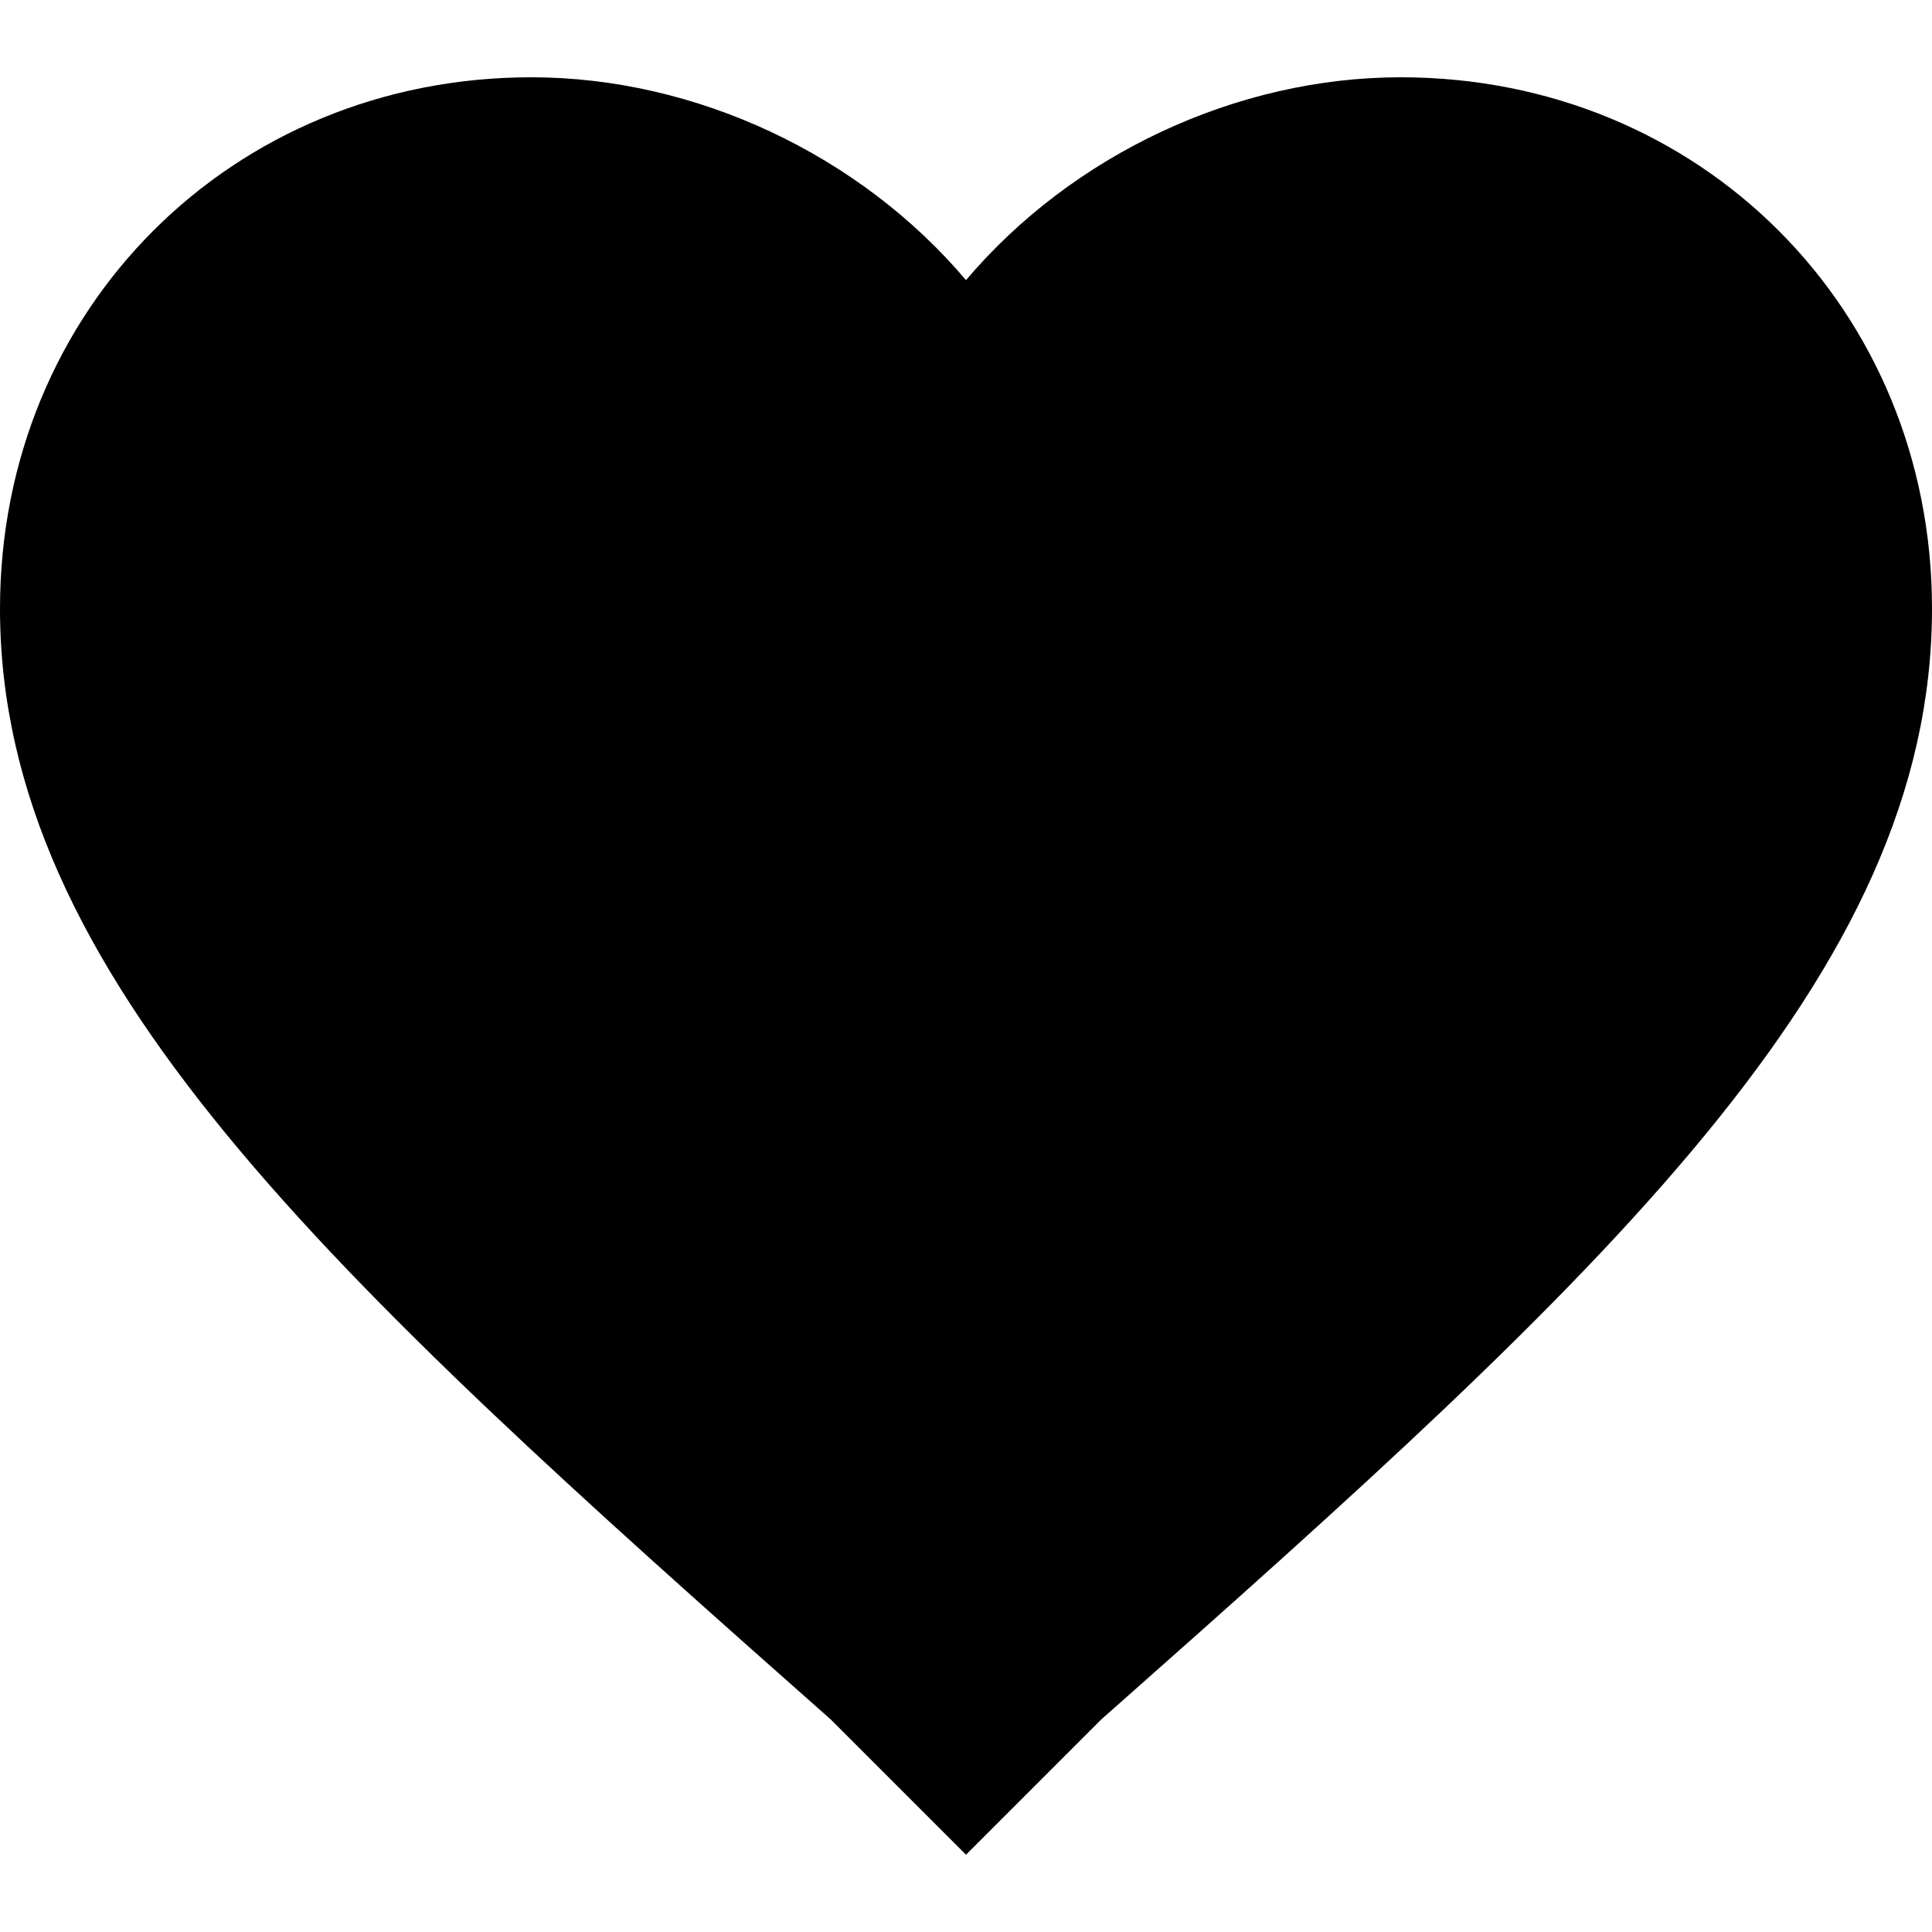
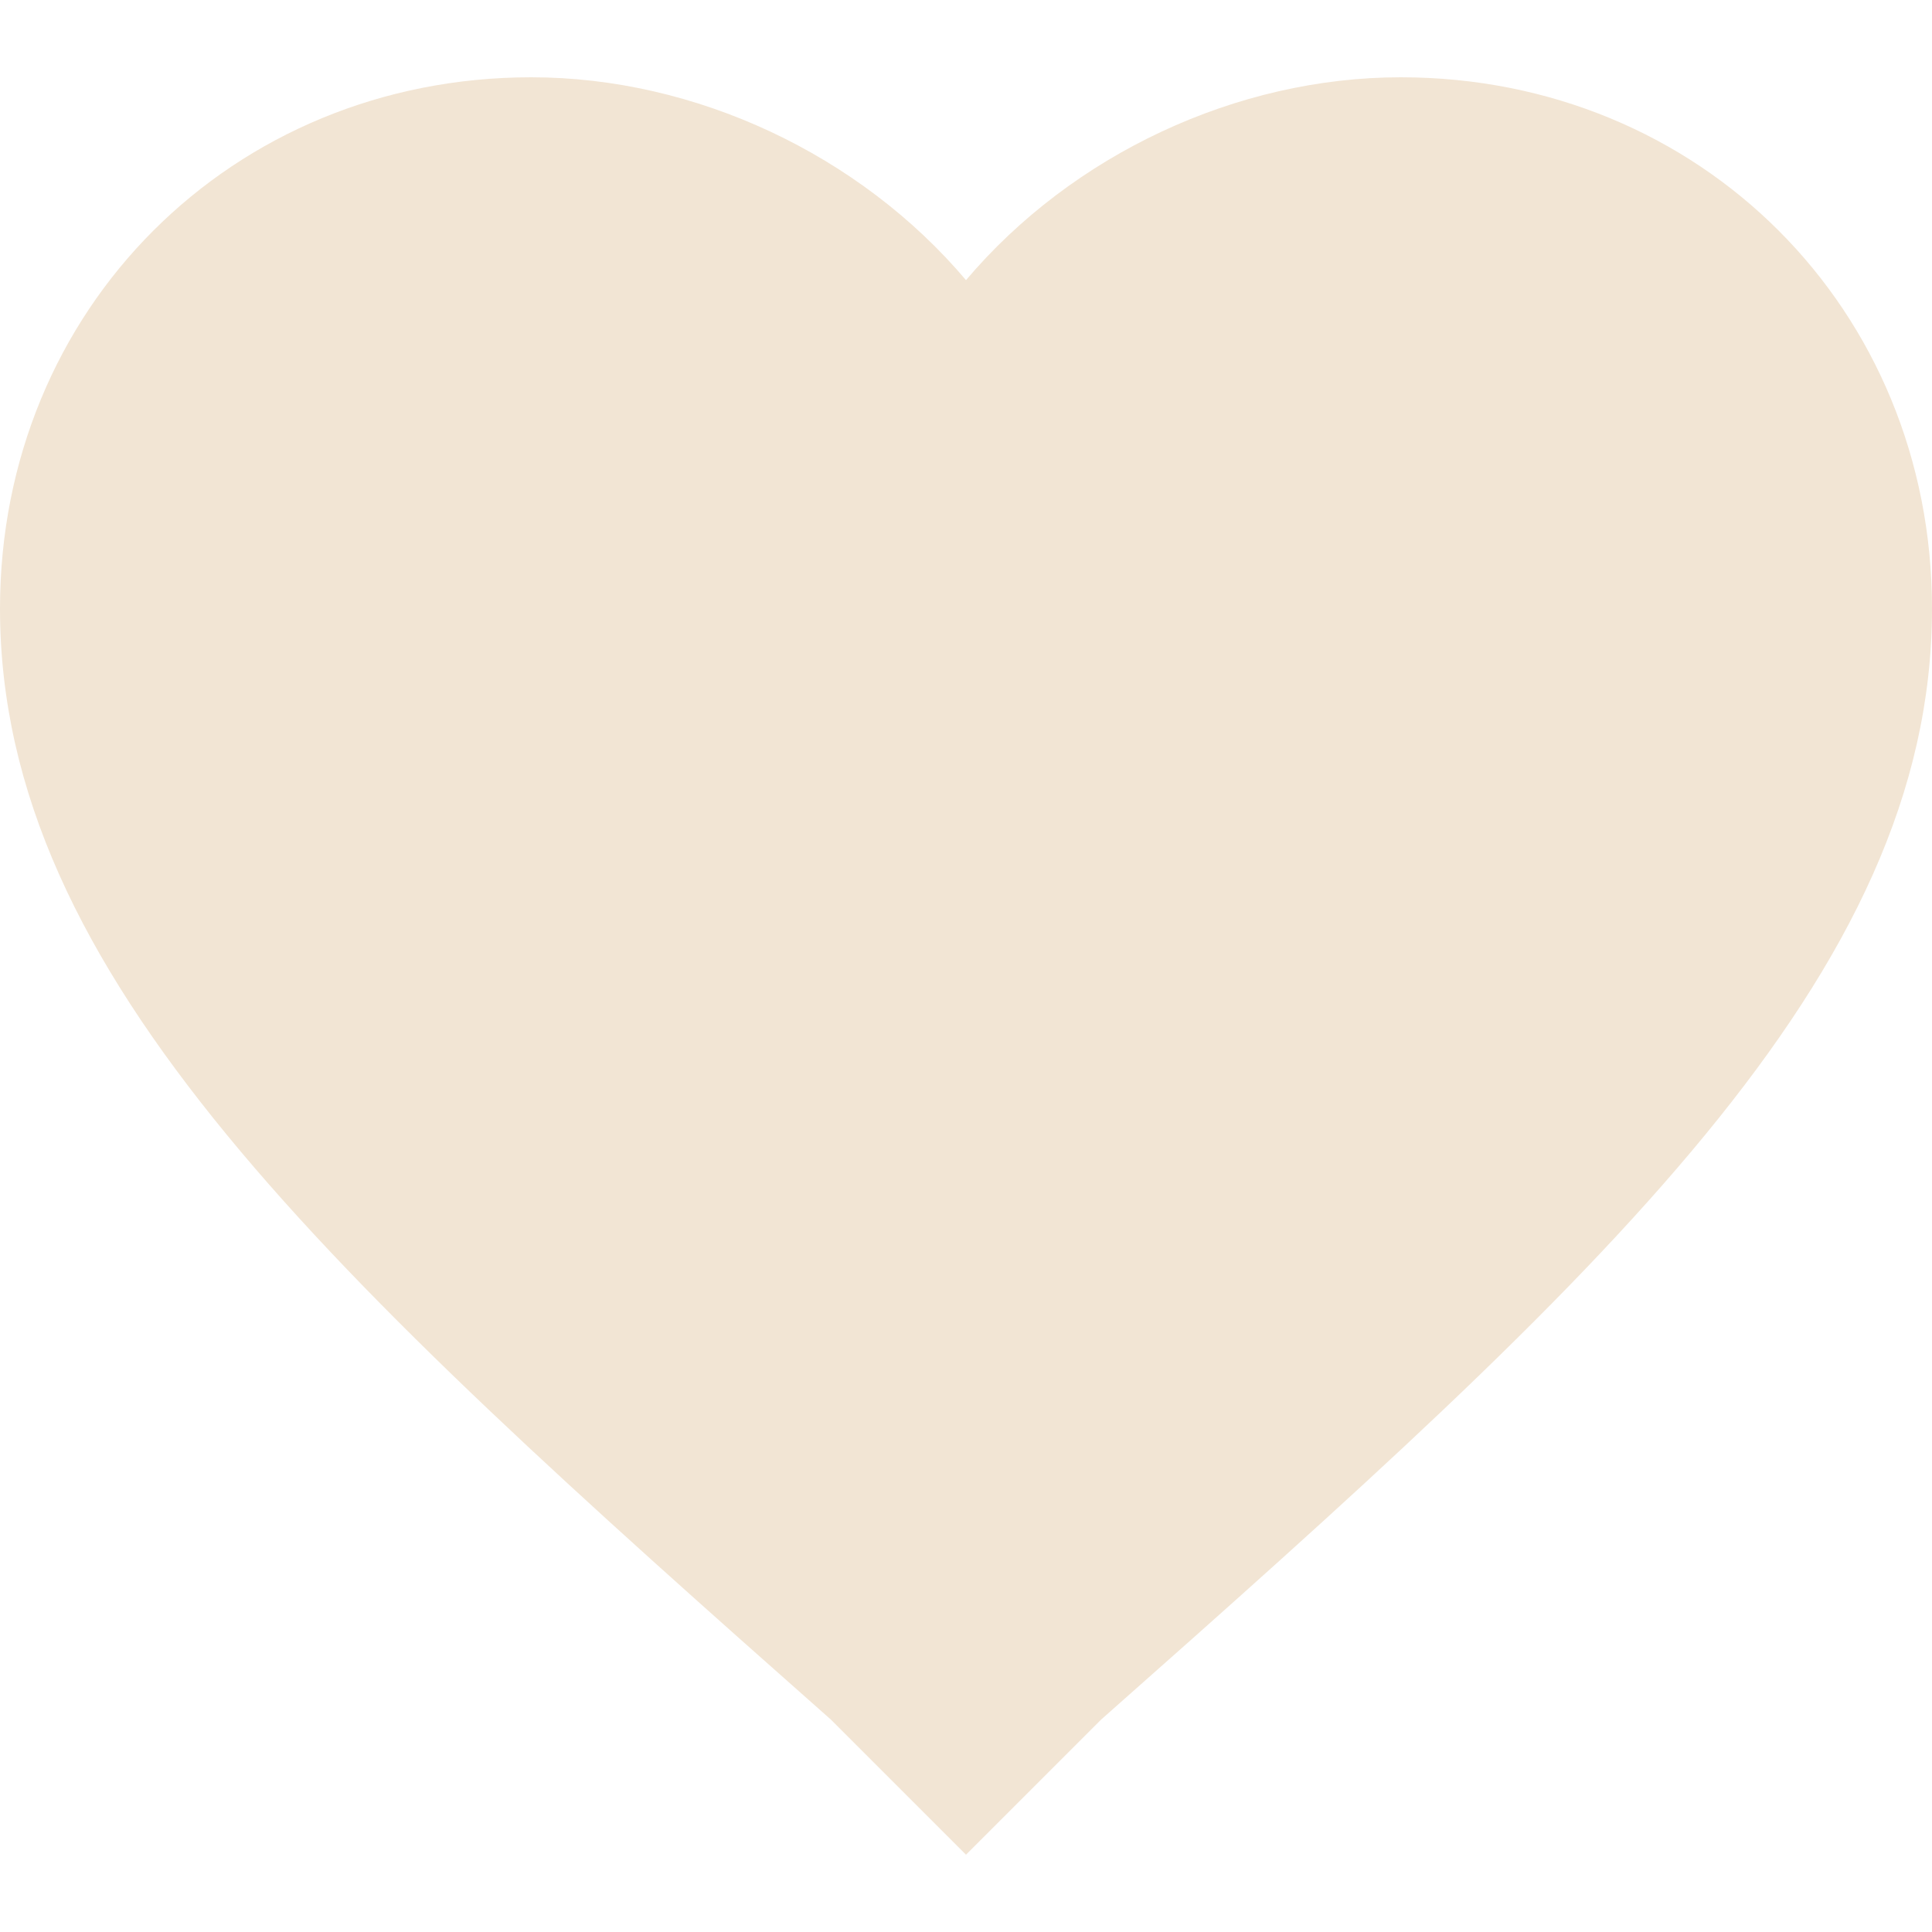
- <svg xmlns="http://www.w3.org/2000/svg" version="1.1" id="Capa_1" x="0px" y="0px" width="510px" height="510px" viewBox="0 0 510 510" style="enable-background:new 0 0 510 510;" xml:space="preserve">
+ <svg xmlns="http://www.w3.org/2000/svg" version="1.1" id="Capa_1" x="0px" y="0px" width="510px" height="510px" viewBox="0 0 510 510" style="enable-background:new 0 0 510 510;" xml:space="preserve" fill="#f2e5d4">
  <g>
    <g id="favorite">
      <path d="M255,489.6l-35.7-35.7C86.7,336.6,0,257.55,0,160.65C0,81.6,61.2,20.4,140.25,20.4c43.35,0,86.7,20.4,114.75,53.55    C283.05,40.8,326.4,20.4,369.75,20.4C448.8,20.4,510,81.6,510,160.65c0,96.9-86.7,175.95-219.3,293.25L255,489.6z" />
    </g>
  </g>
  <g>
</g>
  <g>
</g>
  <g>
</g>
  <g>
</g>
  <g>
</g>
  <g>
</g>
  <g>
</g>
  <g>
</g>
  <g>
</g>
  <g>
</g>
  <g>
</g>
  <g>
</g>
  <g>
</g>
  <g>
</g>
  <g>
</g>
</svg>
